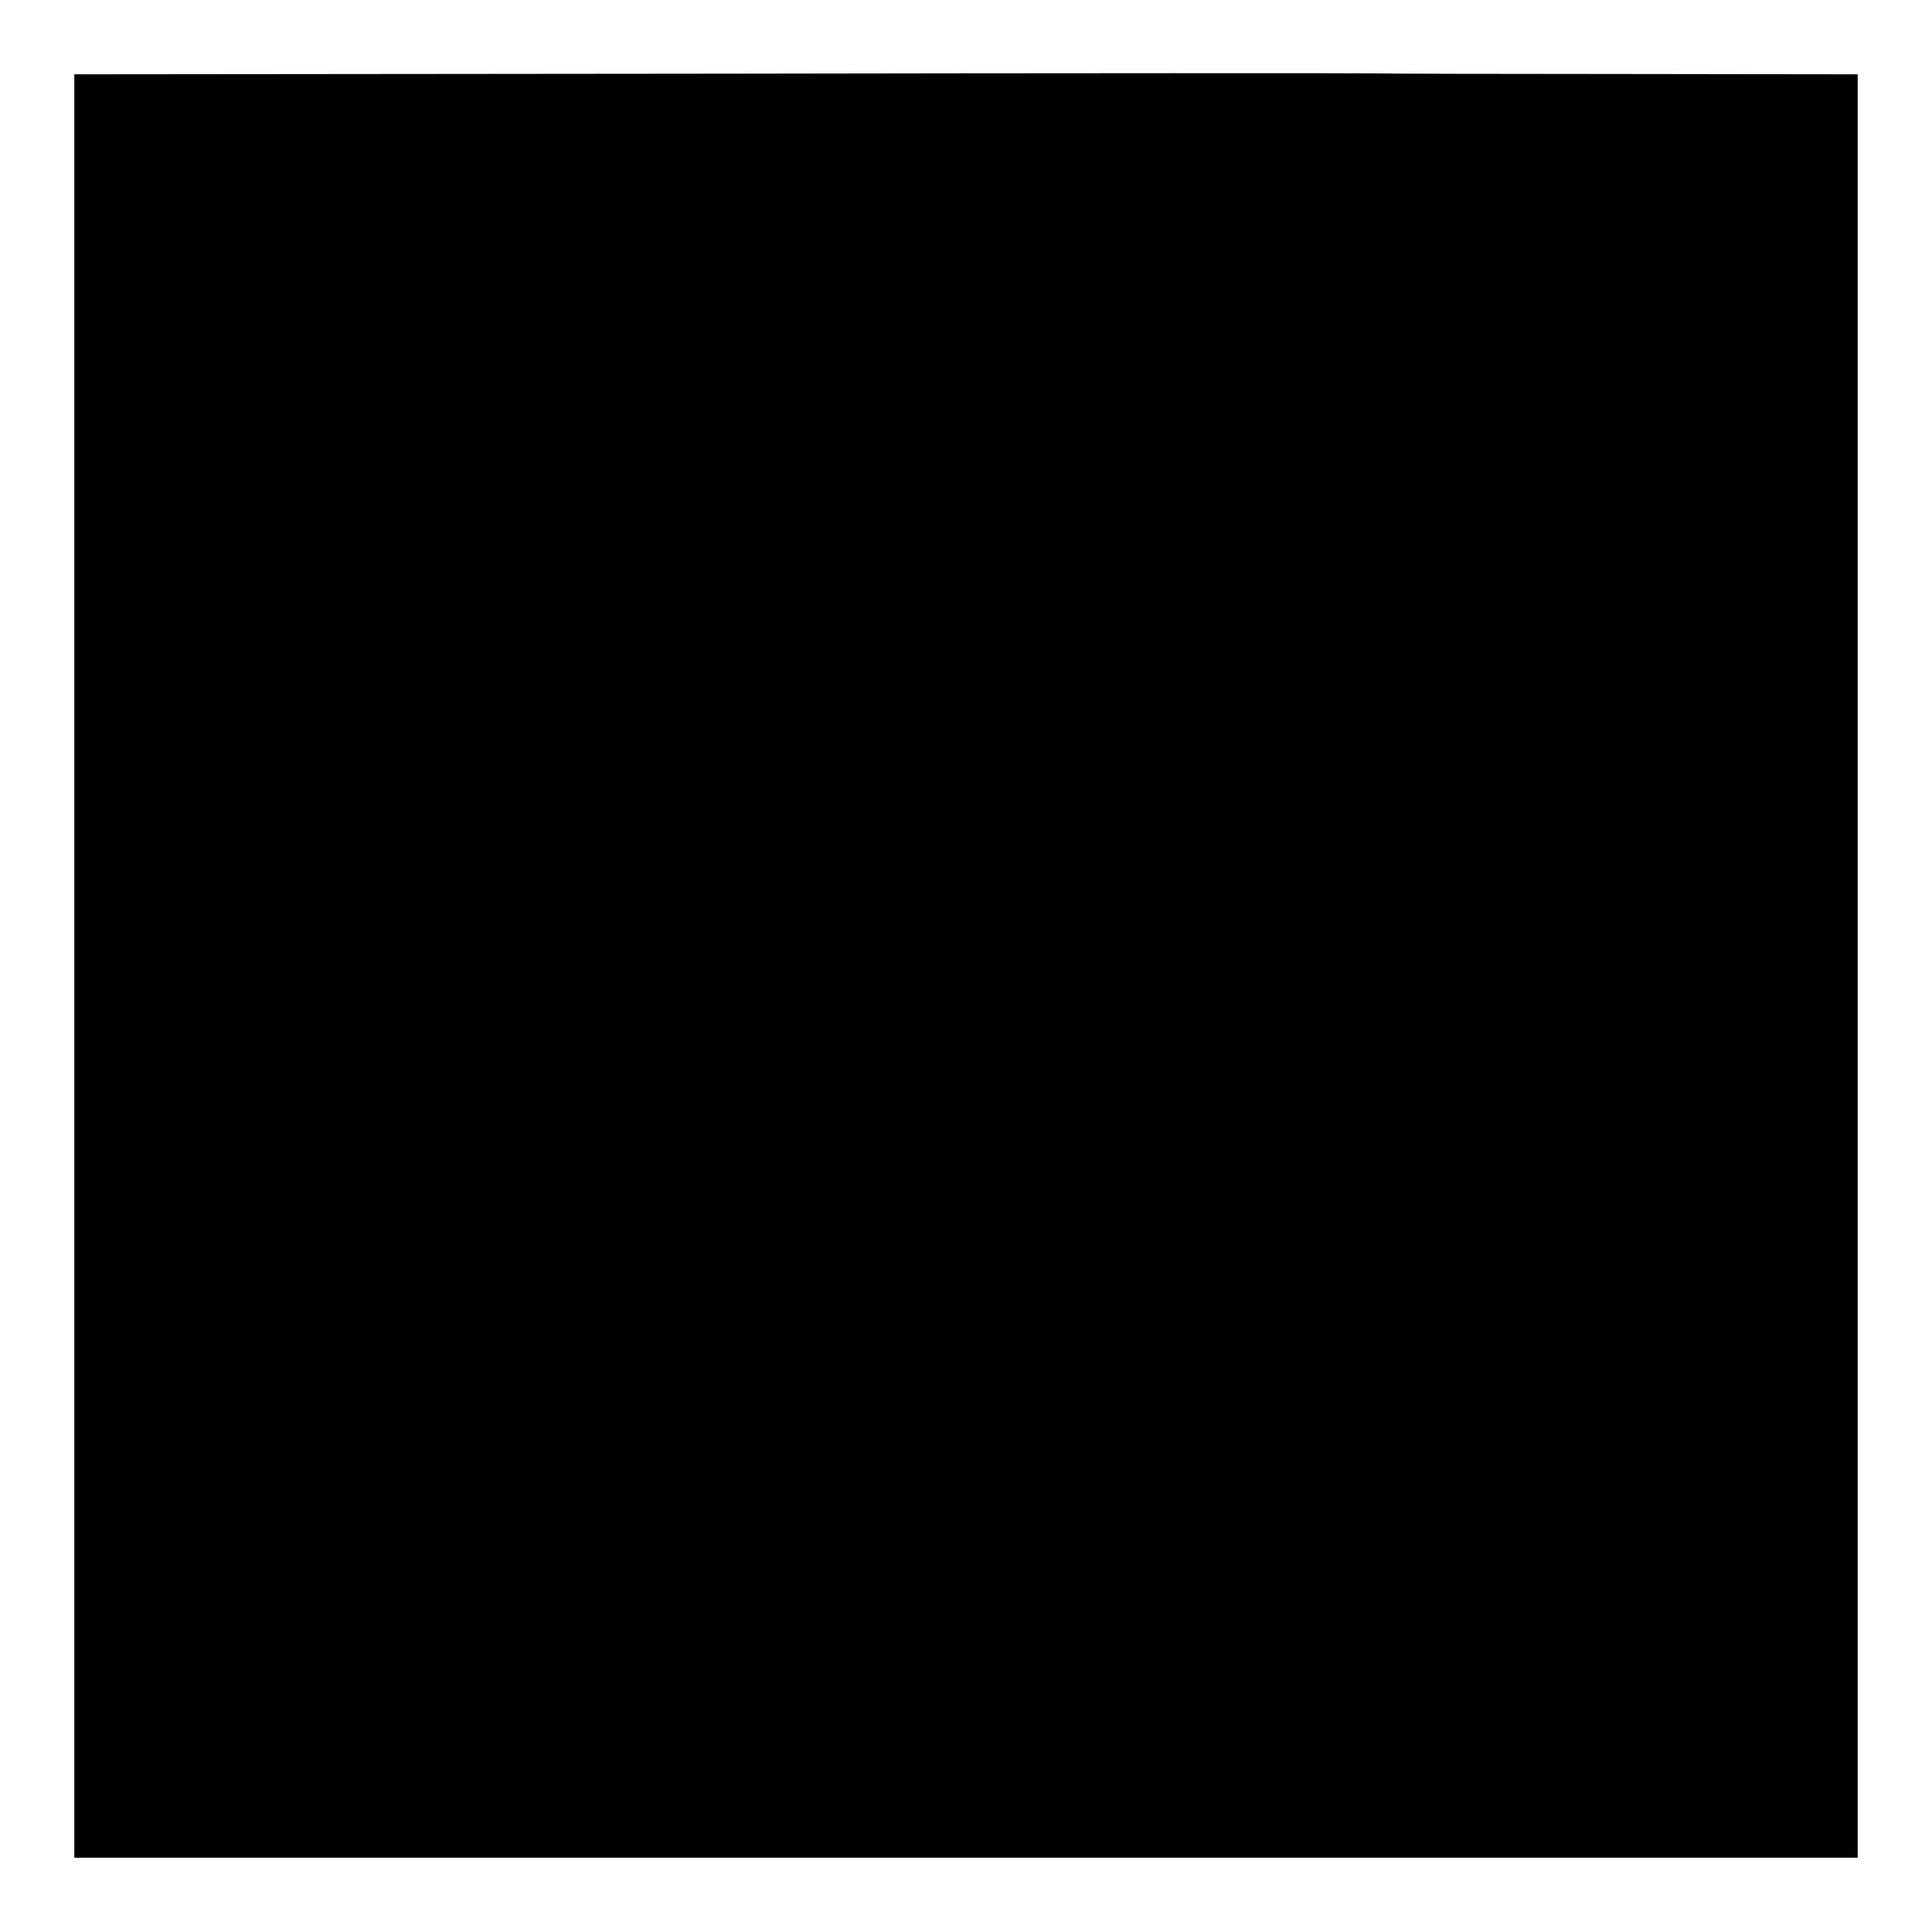
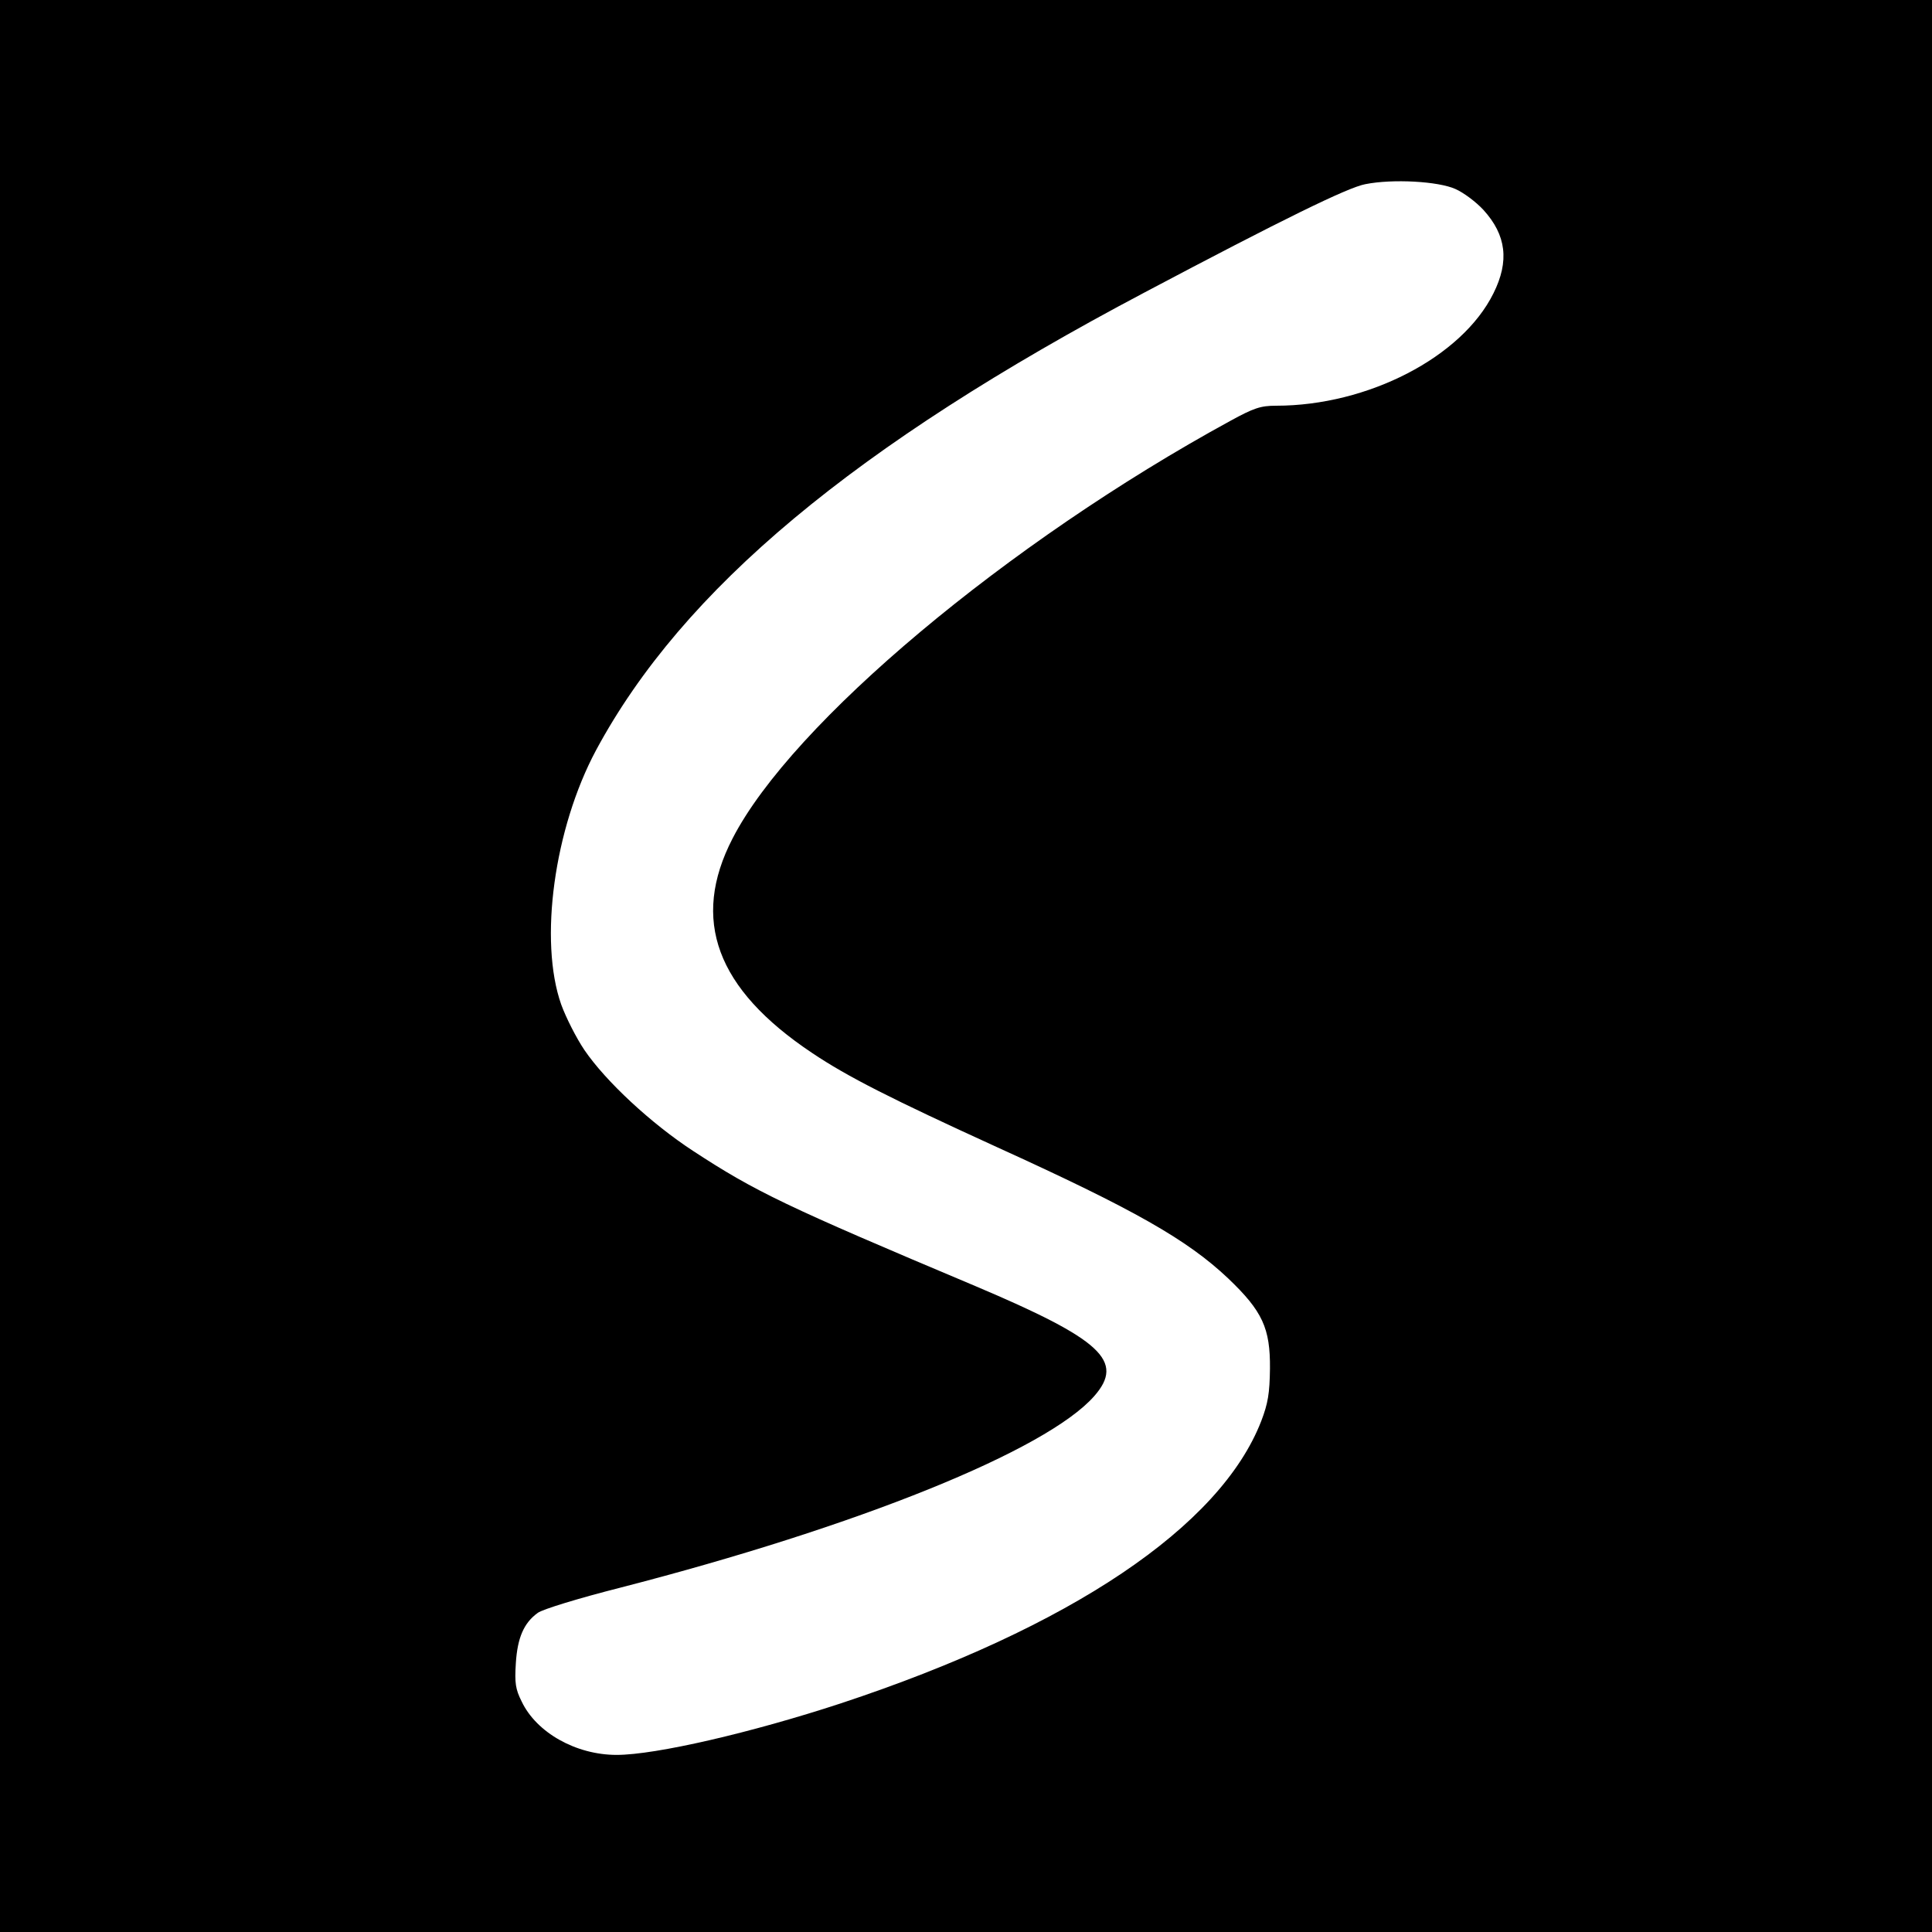
- <svg xmlns="http://www.w3.org/2000/svg" version="1.0" width="624pt" height="624pt" viewBox="0 0 624 624" preserveAspectRatio="xMidYMid meet">
-   <g transform="translate(0,624) scale(0.1,-0.1)" fill="#000000" stroke="none">
-     <path d="M2307 6002 l-2067 -2 0 -2880 0 -2880 650 0 c358 0 837 0 1065 0 228 0 1232 0 2230 0 l1815 0 0 2880 0 2880 -752 1 c-414 0 -780 1 -813 2 -33 1 -990 1 -2128 -1z" />
+ <svg xmlns="http://www.w3.org/2000/svg" version="1.0" width="600pt" height="600pt" viewBox="0 0 600 600" preserveAspectRatio="xMidYMid meet">
+   <g transform="translate(0,600) scale(0.1,-0.1)" fill="#000000" stroke="none">
+     <path d="M0 3000 l0 -3000 3000 0 3000 0 0 3000 0 3000 -3000 0 -3000 0 0 -3000z m4520 2413 c25 -11 64 -40 87 -65 71 -78 81 -159 31 -259 -98 -198 -390 -349 -675 -349 -48 0 -69 -7 -142 -47 -691 -377 -1362 -939 -1546 -1297 -130 -252 -51 -467 247 -666 110 -74 249 -144 573 -292 429 -195 592 -288 719 -408 107 -102 131 -155 130 -280 -1 -77 -6 -108 -27 -163 -127 -328 -592 -641 -1306 -877 -277 -91 -575 -160 -696 -160 -126 0 -249 69 -295 166 -19 38 -22 57 -18 119 5 79 25 125 68 156 14 11 129 46 255 78 742 191 1325 427 1473 595 96 109 23 176 -369 342 -589 248 -683 293 -877 420 -130 85 -271 216 -337 313 -25 37 -57 100 -72 141 -70 198 -22 547 108 790 269 500 803 946 1704 1422 427 226 631 326 685 336 85 17 227 9 280 -15z" />
  </g>
</svg>
